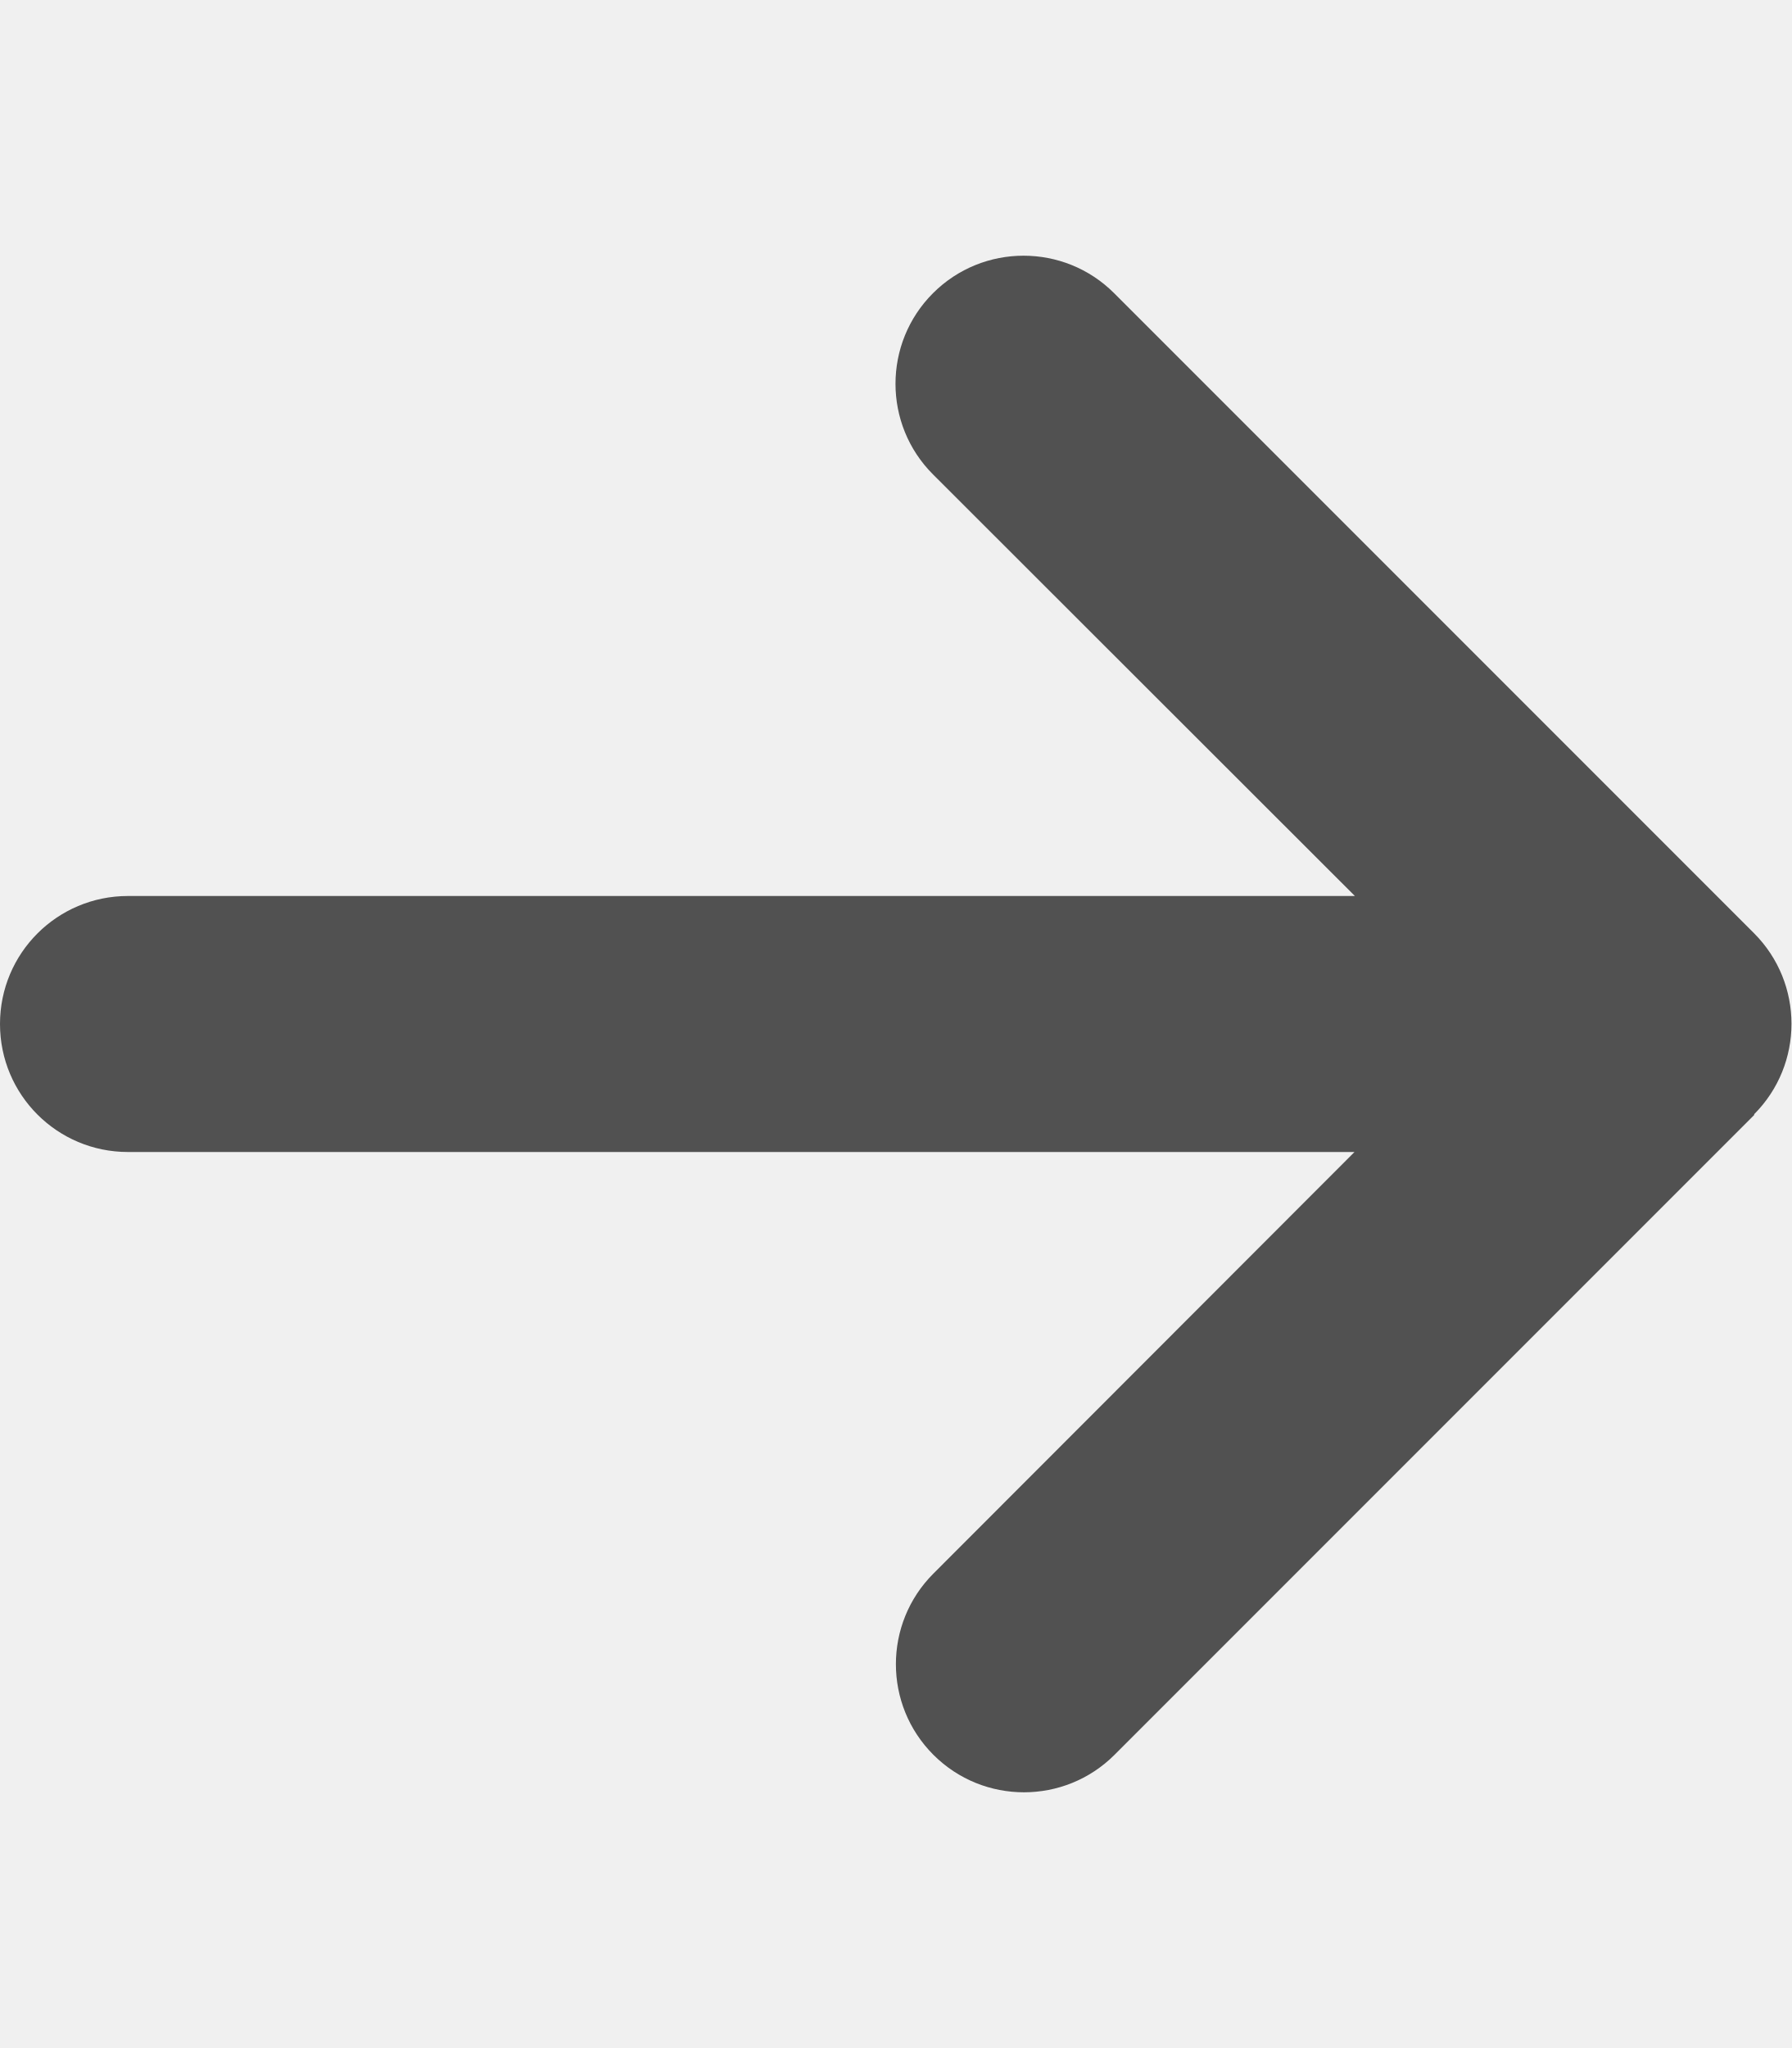
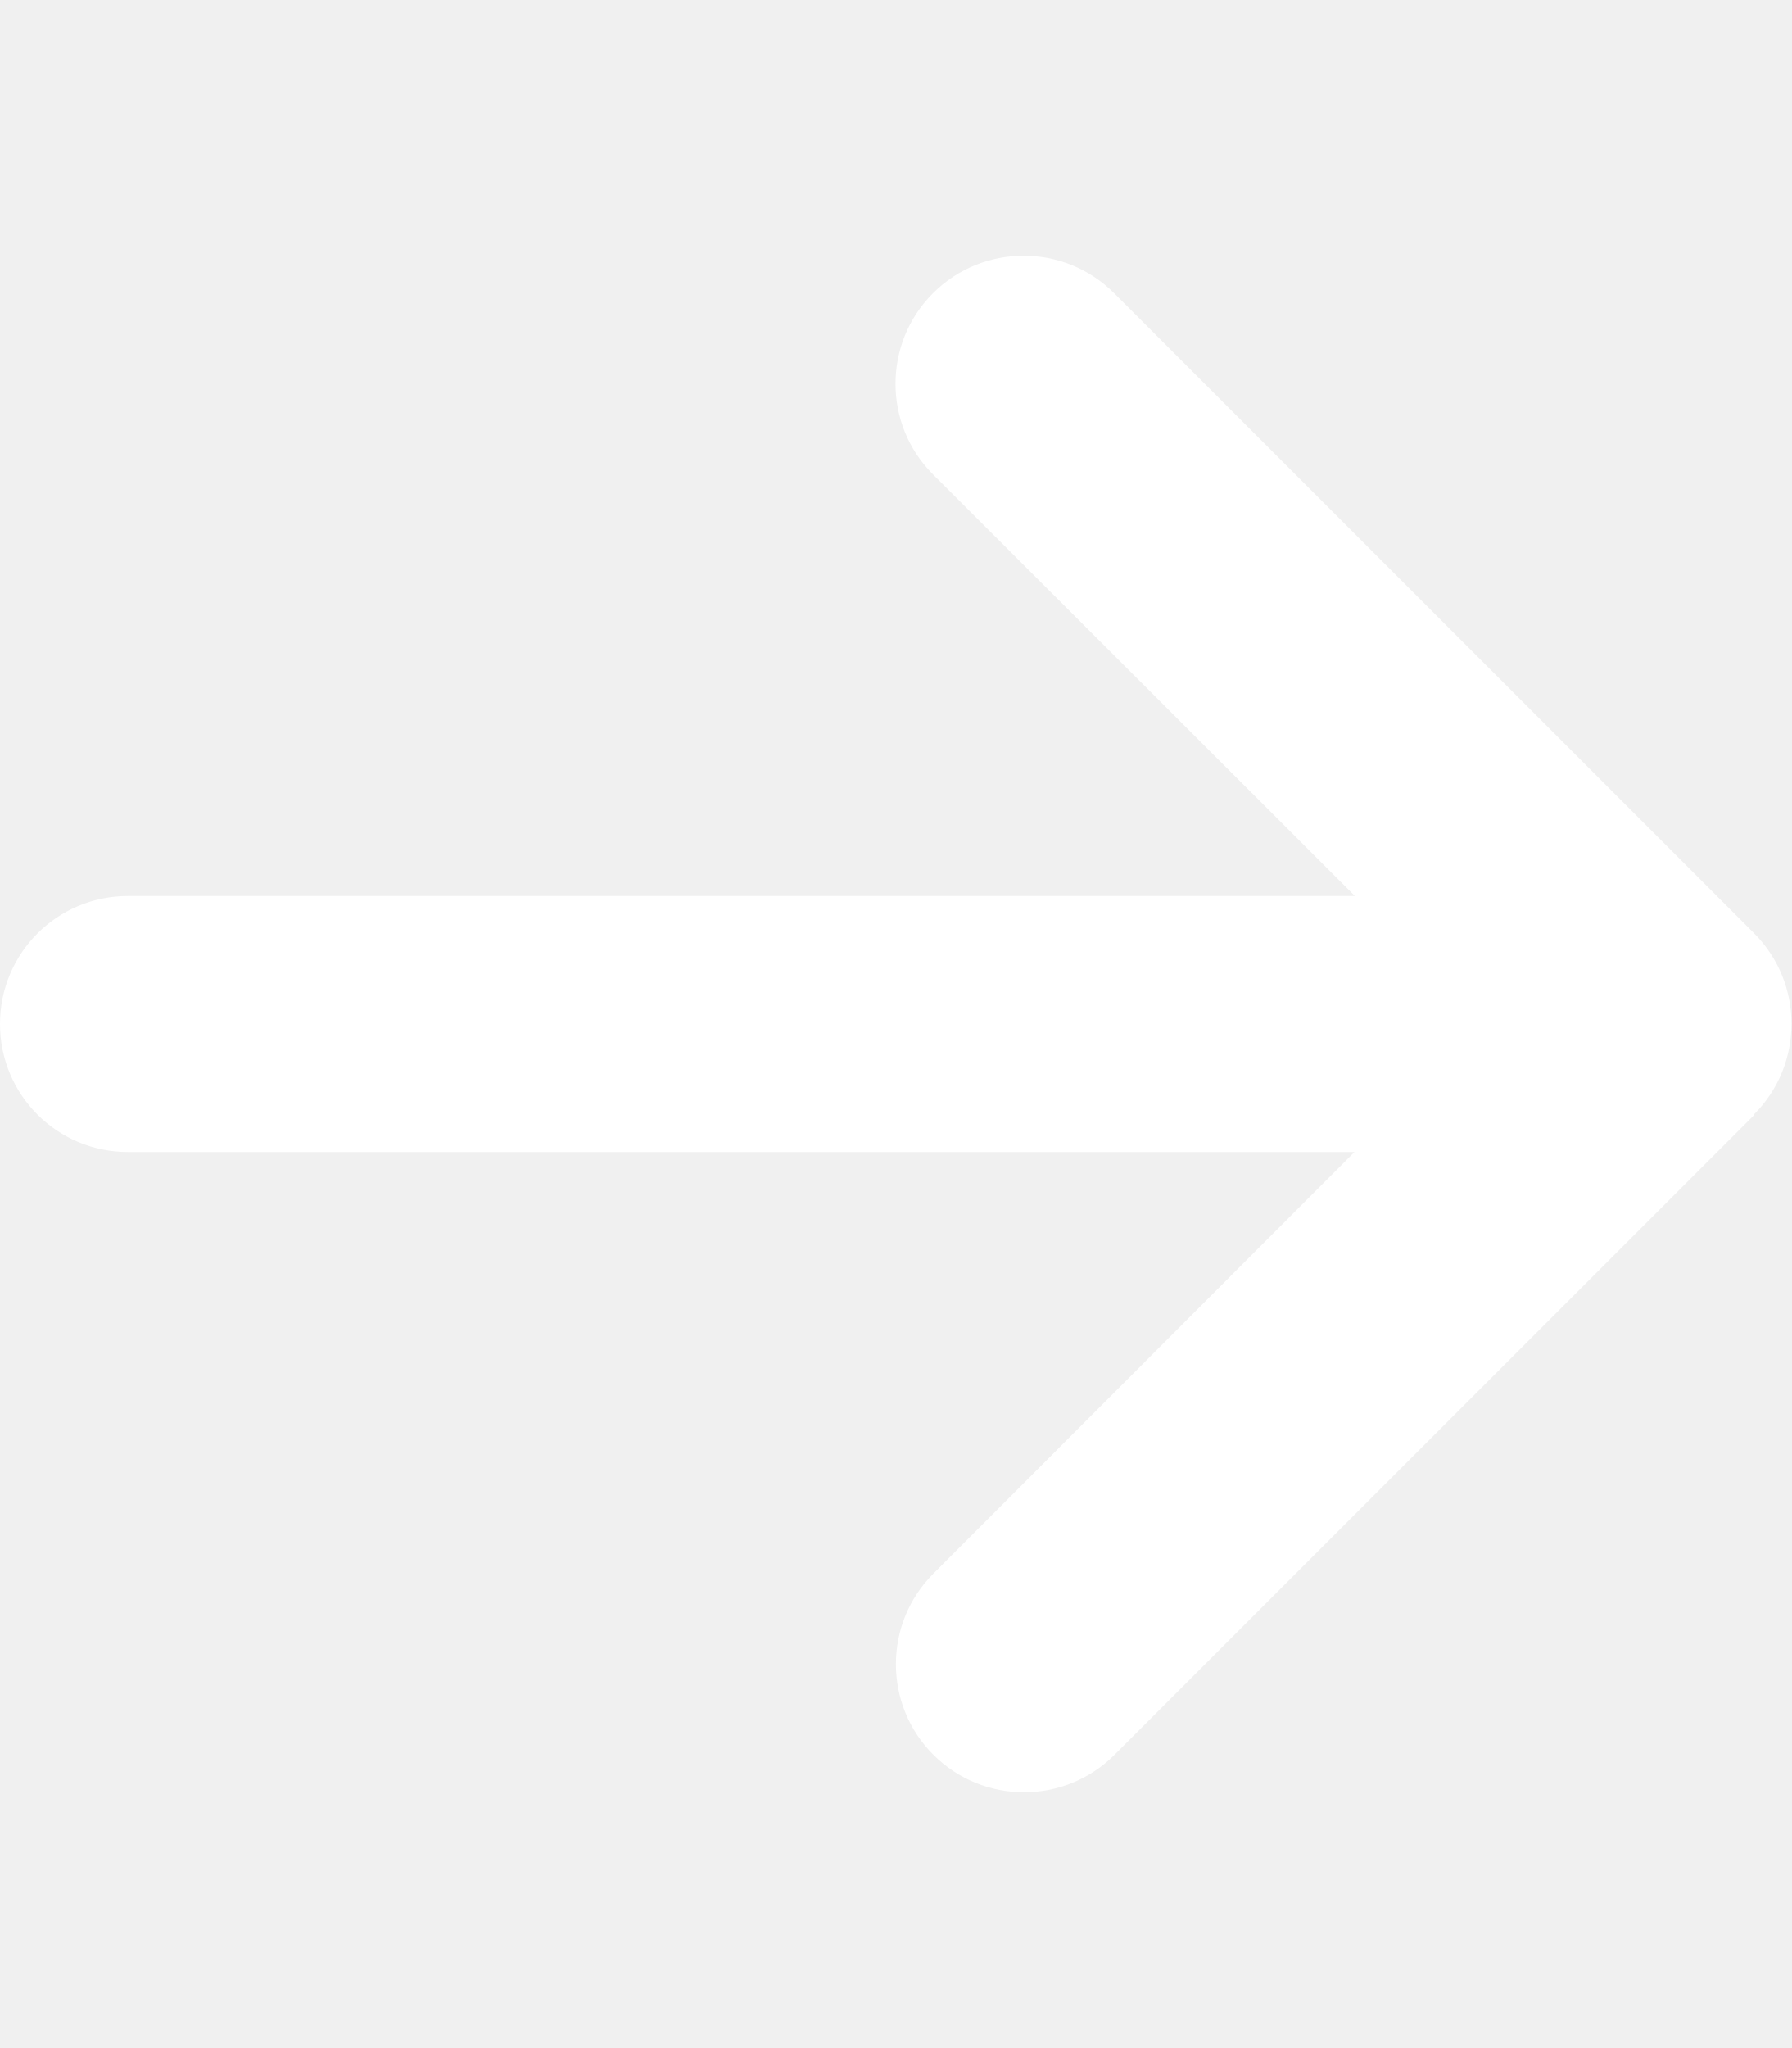
- <svg xmlns="http://www.w3.org/2000/svg" height="1.5em" viewBox="0 0 448 512" style="fill: #515151;">
+ <svg xmlns="http://www.w3.org/2000/svg" height="1.5em" viewBox="0 0 448 512" style="fill: #ffffff;">
  <path d="M438.6 278.6c12.5-12.5 12.5-32.8 0-45.3l-160-160c-12.5-12.5-32.8-12.5-45.3 0s-12.5 32.8 0 45.3L338.8 224 32 224c-17.7 0-32 14.3-32 32s14.3 32 32 32l306.7 0L233.4 393.4c-12.5 12.5-12.5 32.8 0 45.3s32.8 12.5 45.3 0l160-160z" />
</svg>
